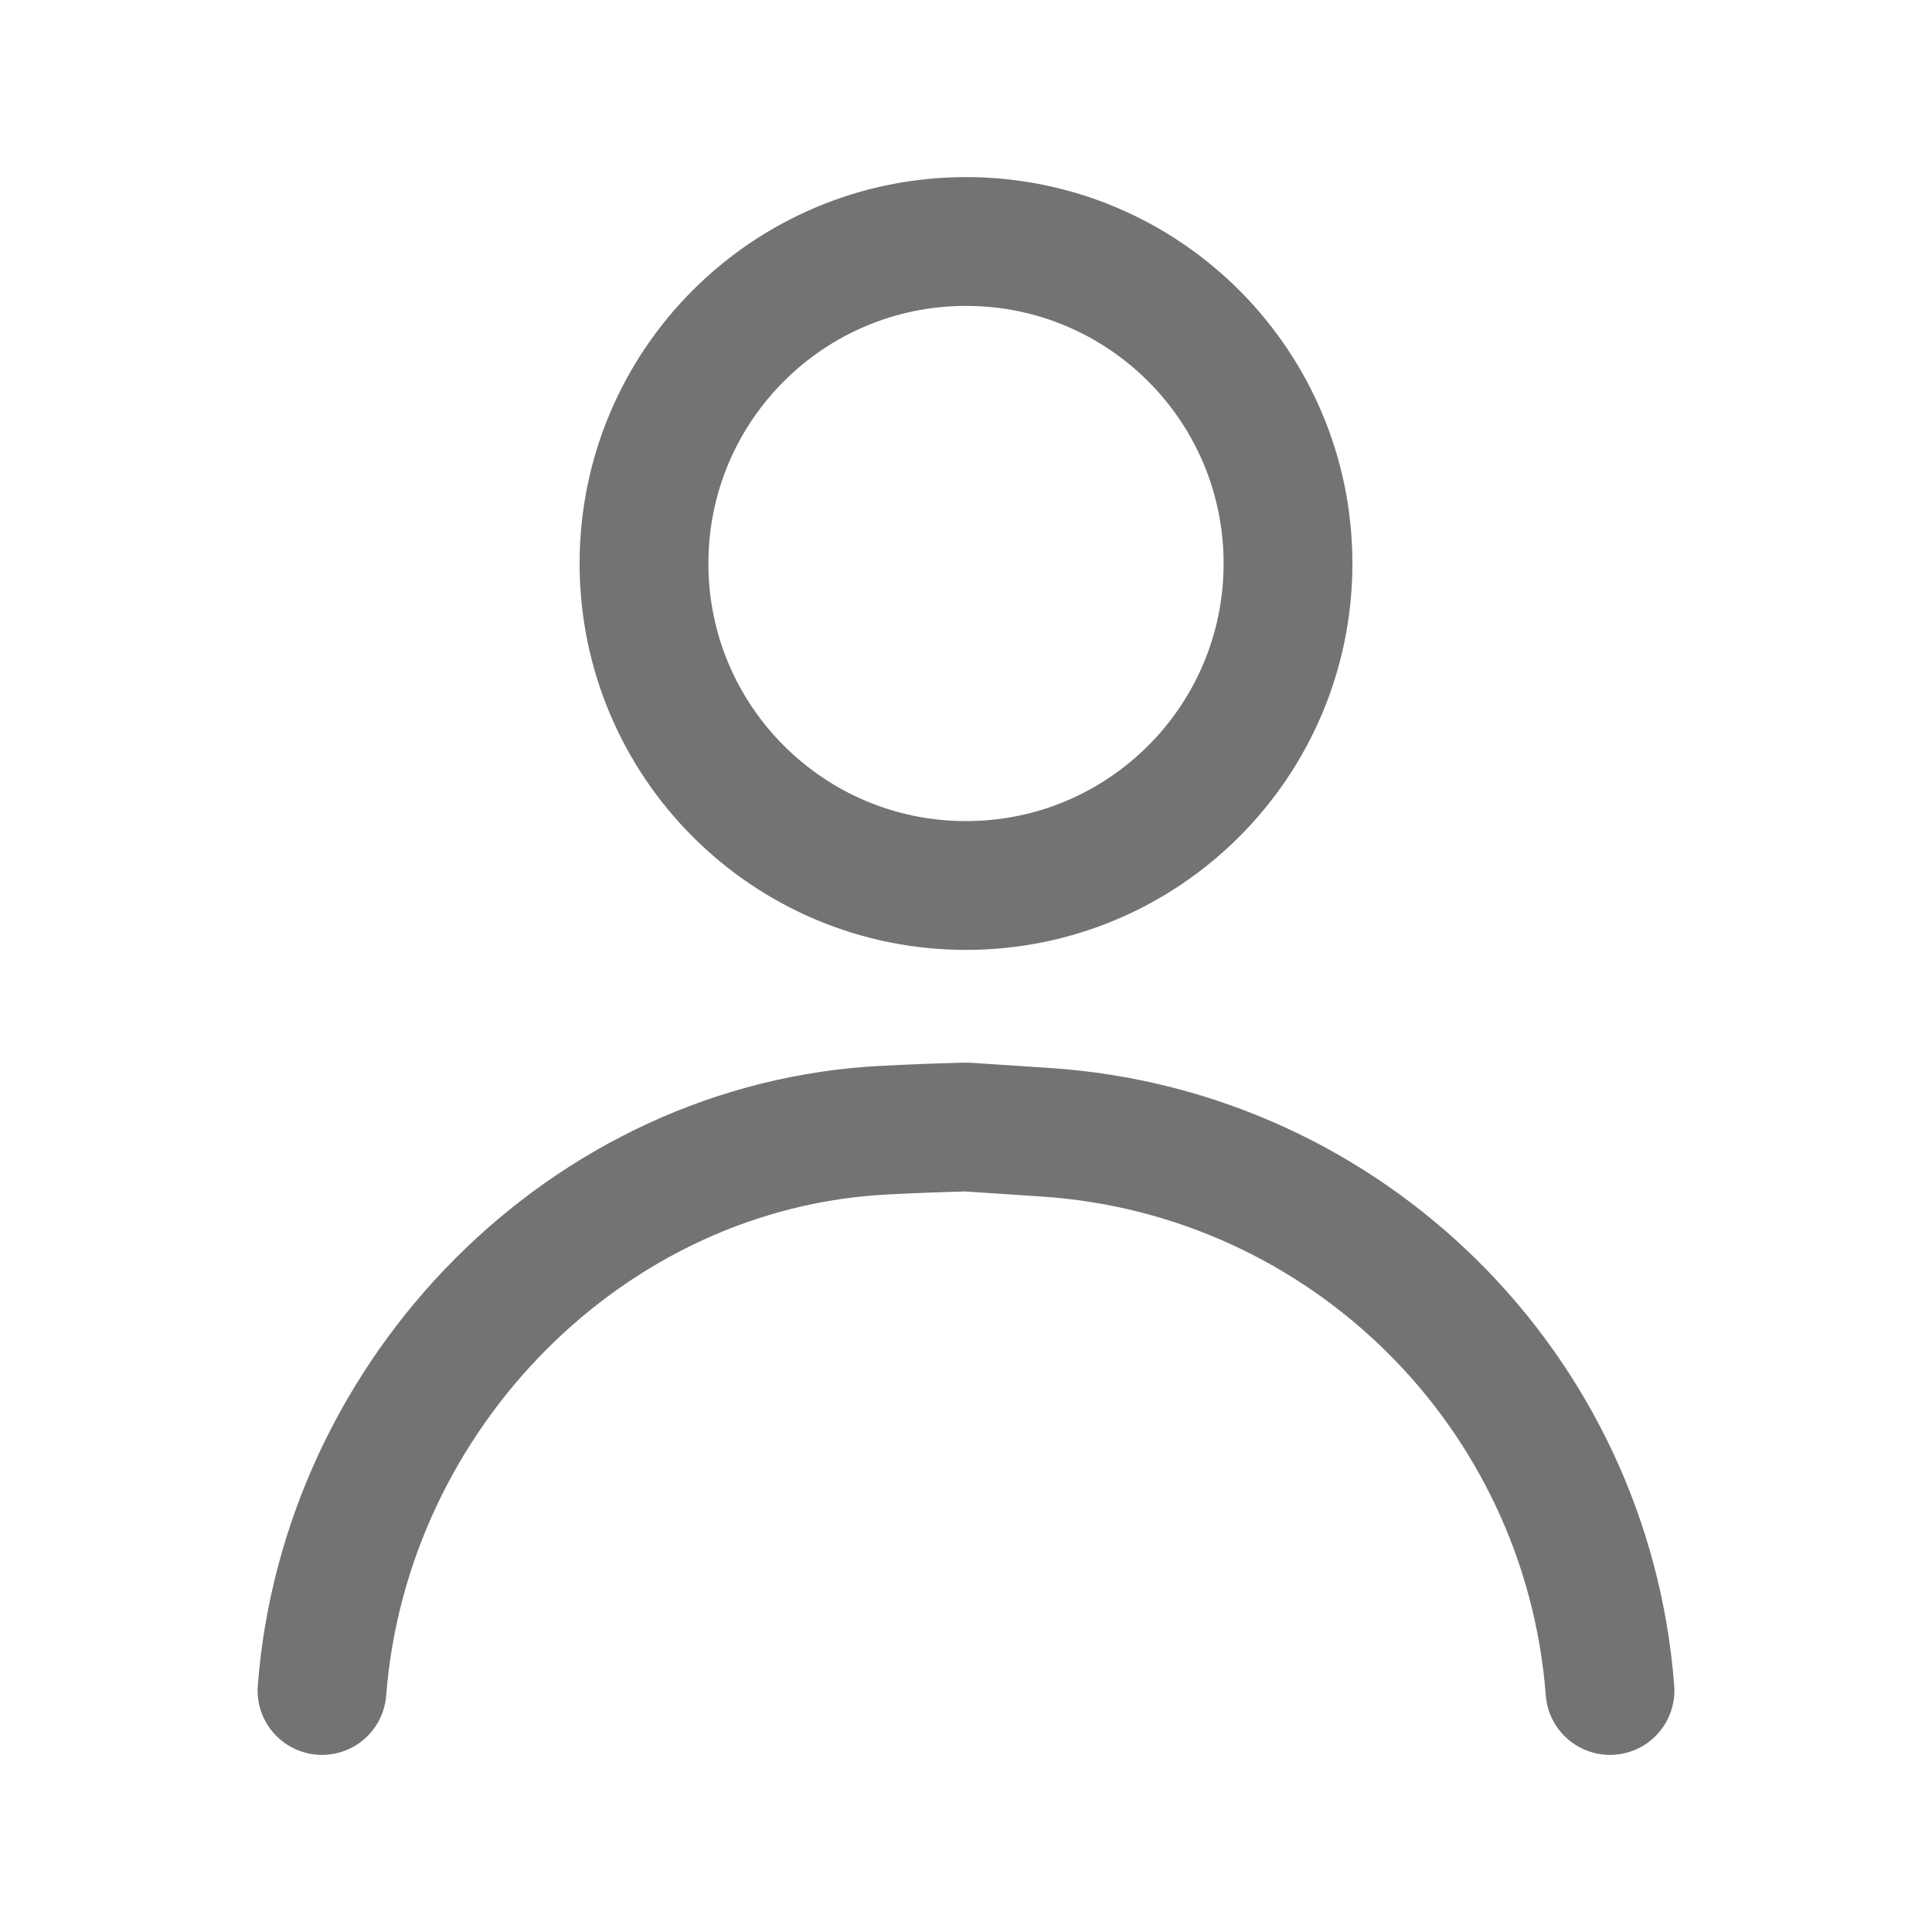
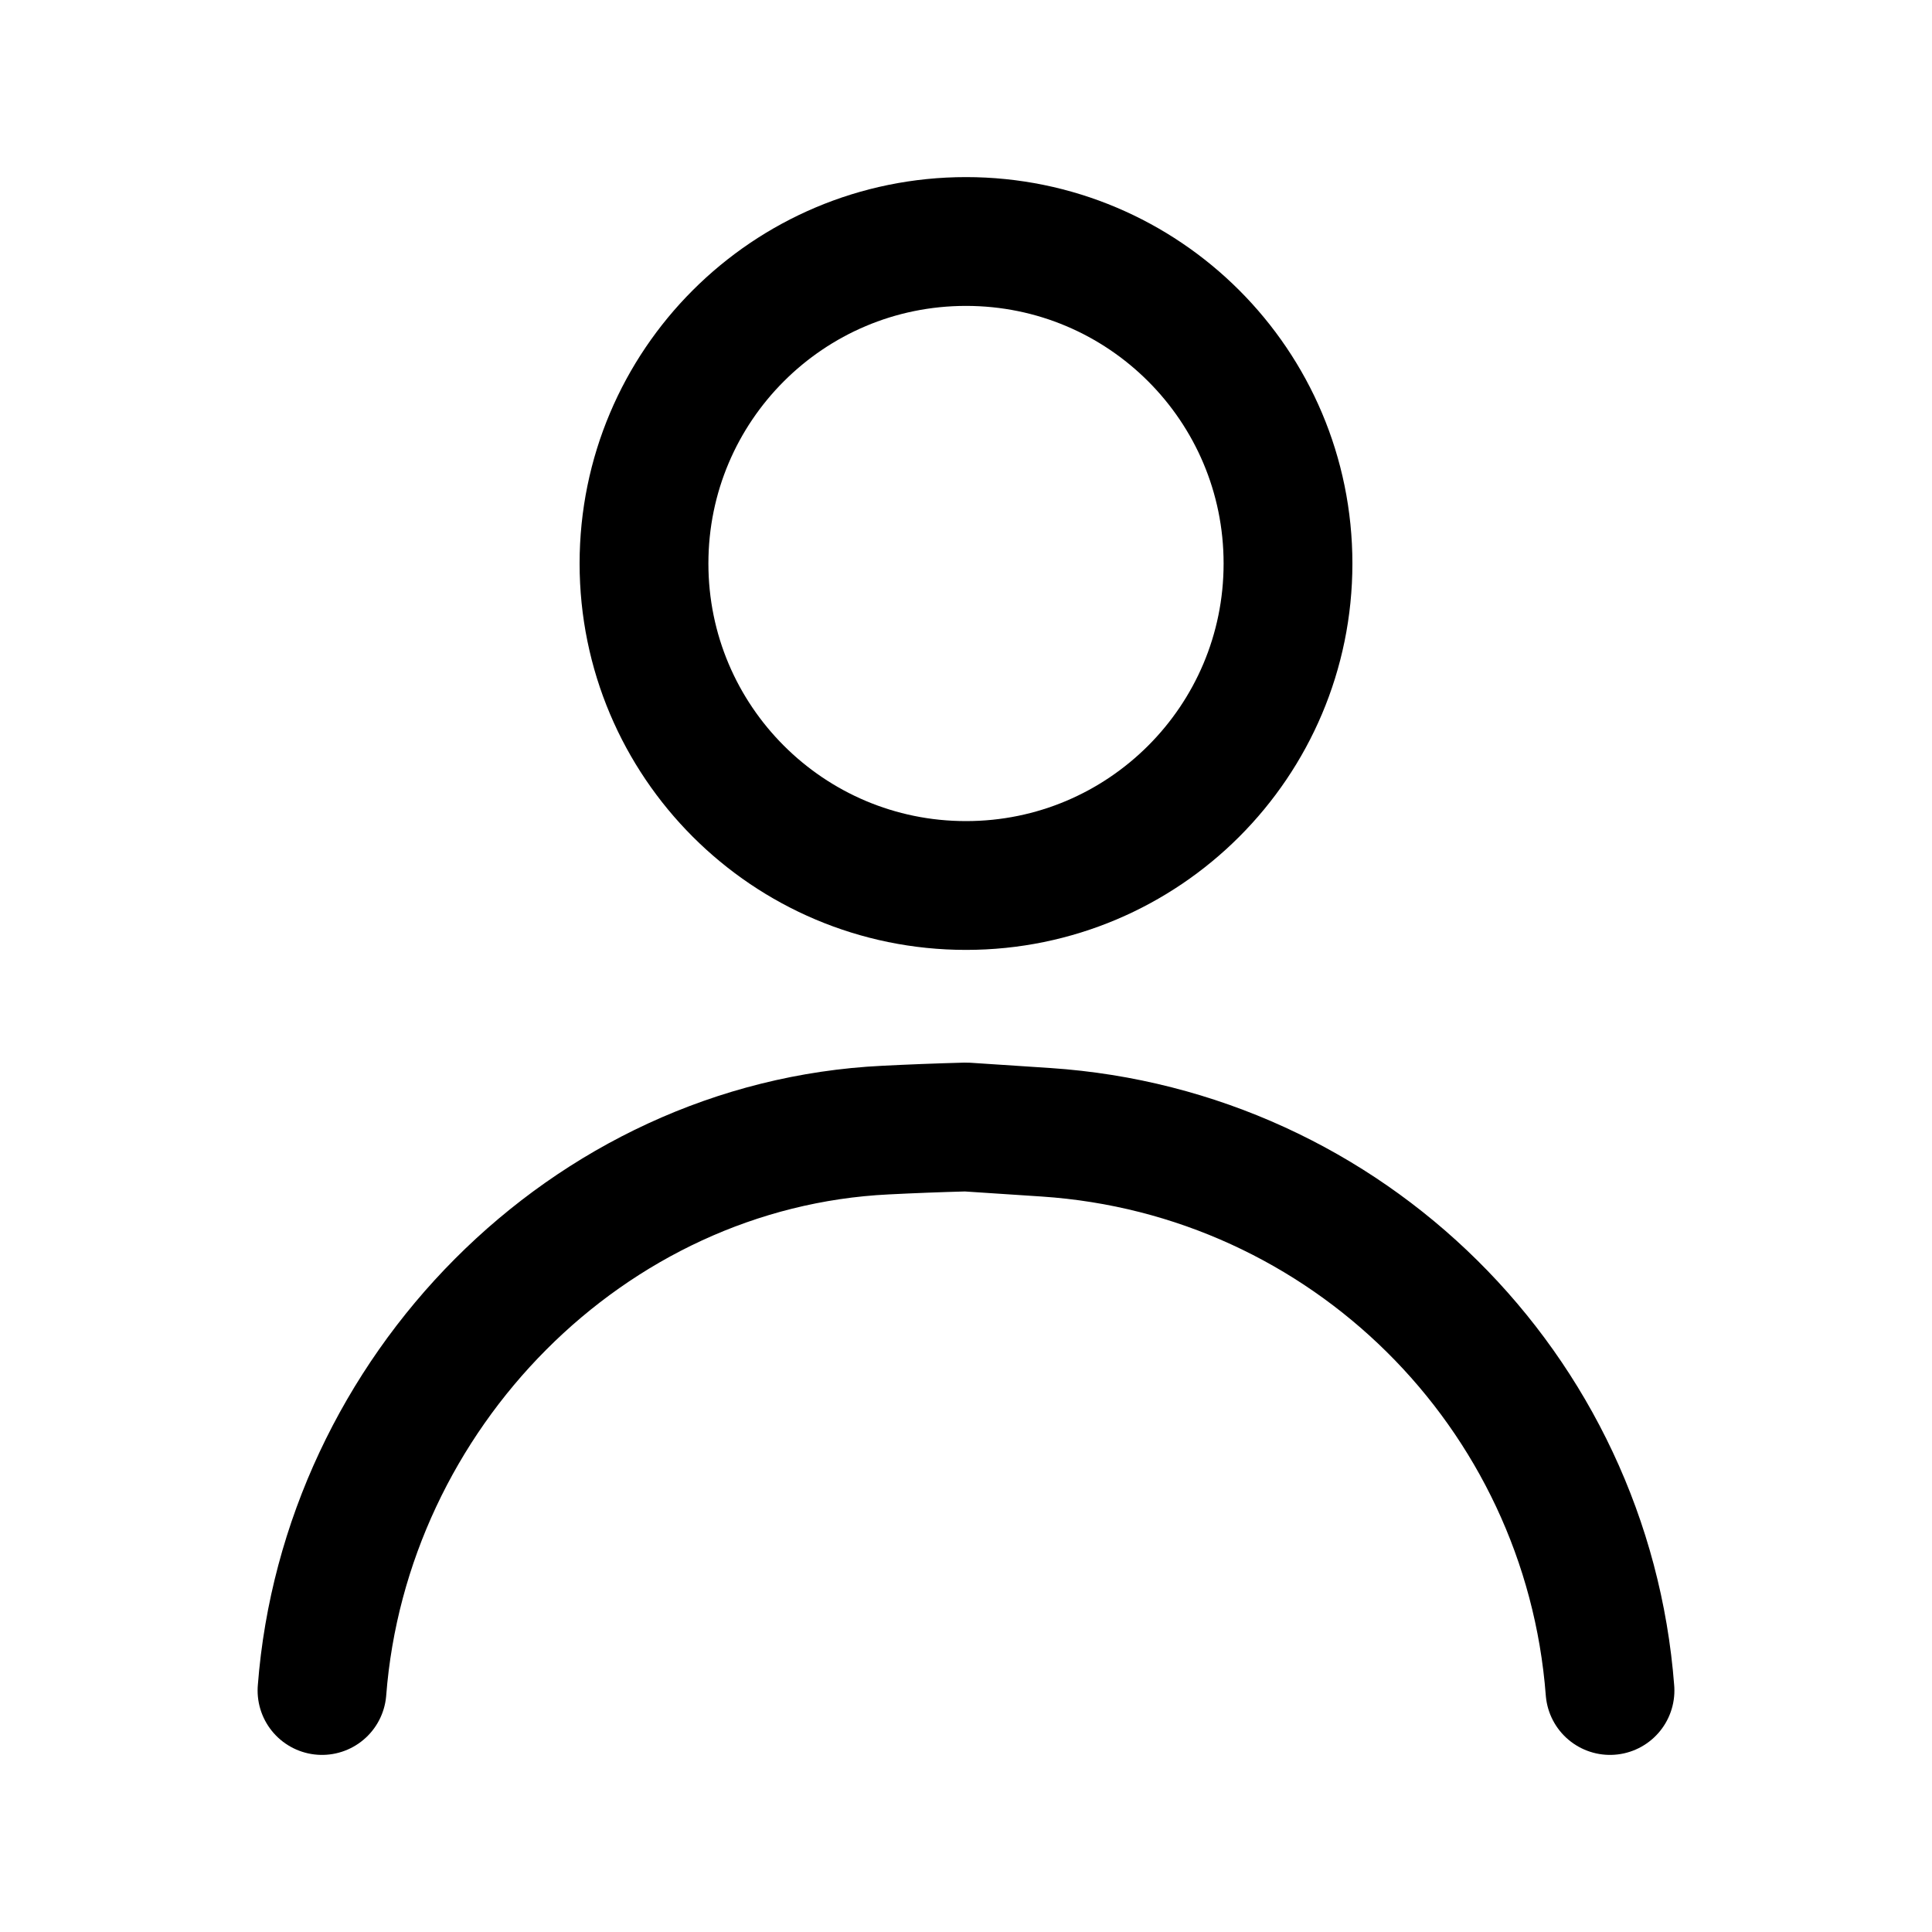
<svg xmlns="http://www.w3.org/2000/svg" width="15" height="15" viewBox="0 0 15 15" fill="none">
-   <path d="M12.5 13.125C12.321 10.793 10.456 8.947 8.122 8.791L7.5 8.75C7.278 8.756 7.071 8.764 6.875 8.774C4.562 8.887 2.678 10.816 2.5 13.125" stroke="#737373" stroke-linecap="round" stroke-linejoin="round" />
-   <path d="M7.5 6.875C8.881 6.875 10 5.756 10 4.375C10 2.994 8.881 1.875 7.5 1.875C6.119 1.875 5 2.994 5 4.375C5 5.756 6.119 6.875 7.5 6.875Z" stroke="#737373" stroke-linecap="round" stroke-linejoin="round" />
+   <path d="M12.5 13.125C12.321 10.793 10.456 8.947 8.122 8.791L7.5 8.75C7.278 8.756 7.071 8.764 6.875 8.774C4.562 8.887 2.678 10.816 2.5 13.125" stroke="black" stroke-linecap="round" stroke-linejoin="round" />
+   <path d="M7.5 6.875C8.881 6.875 10 5.756 10 4.375C10 2.994 8.881 1.875 7.5 1.875C6.119 1.875 5 2.994 5 4.375C5 5.756 6.119 6.875 7.5 6.875Z" stroke="black" stroke-linecap="round" stroke-linejoin="round" />
</svg>
